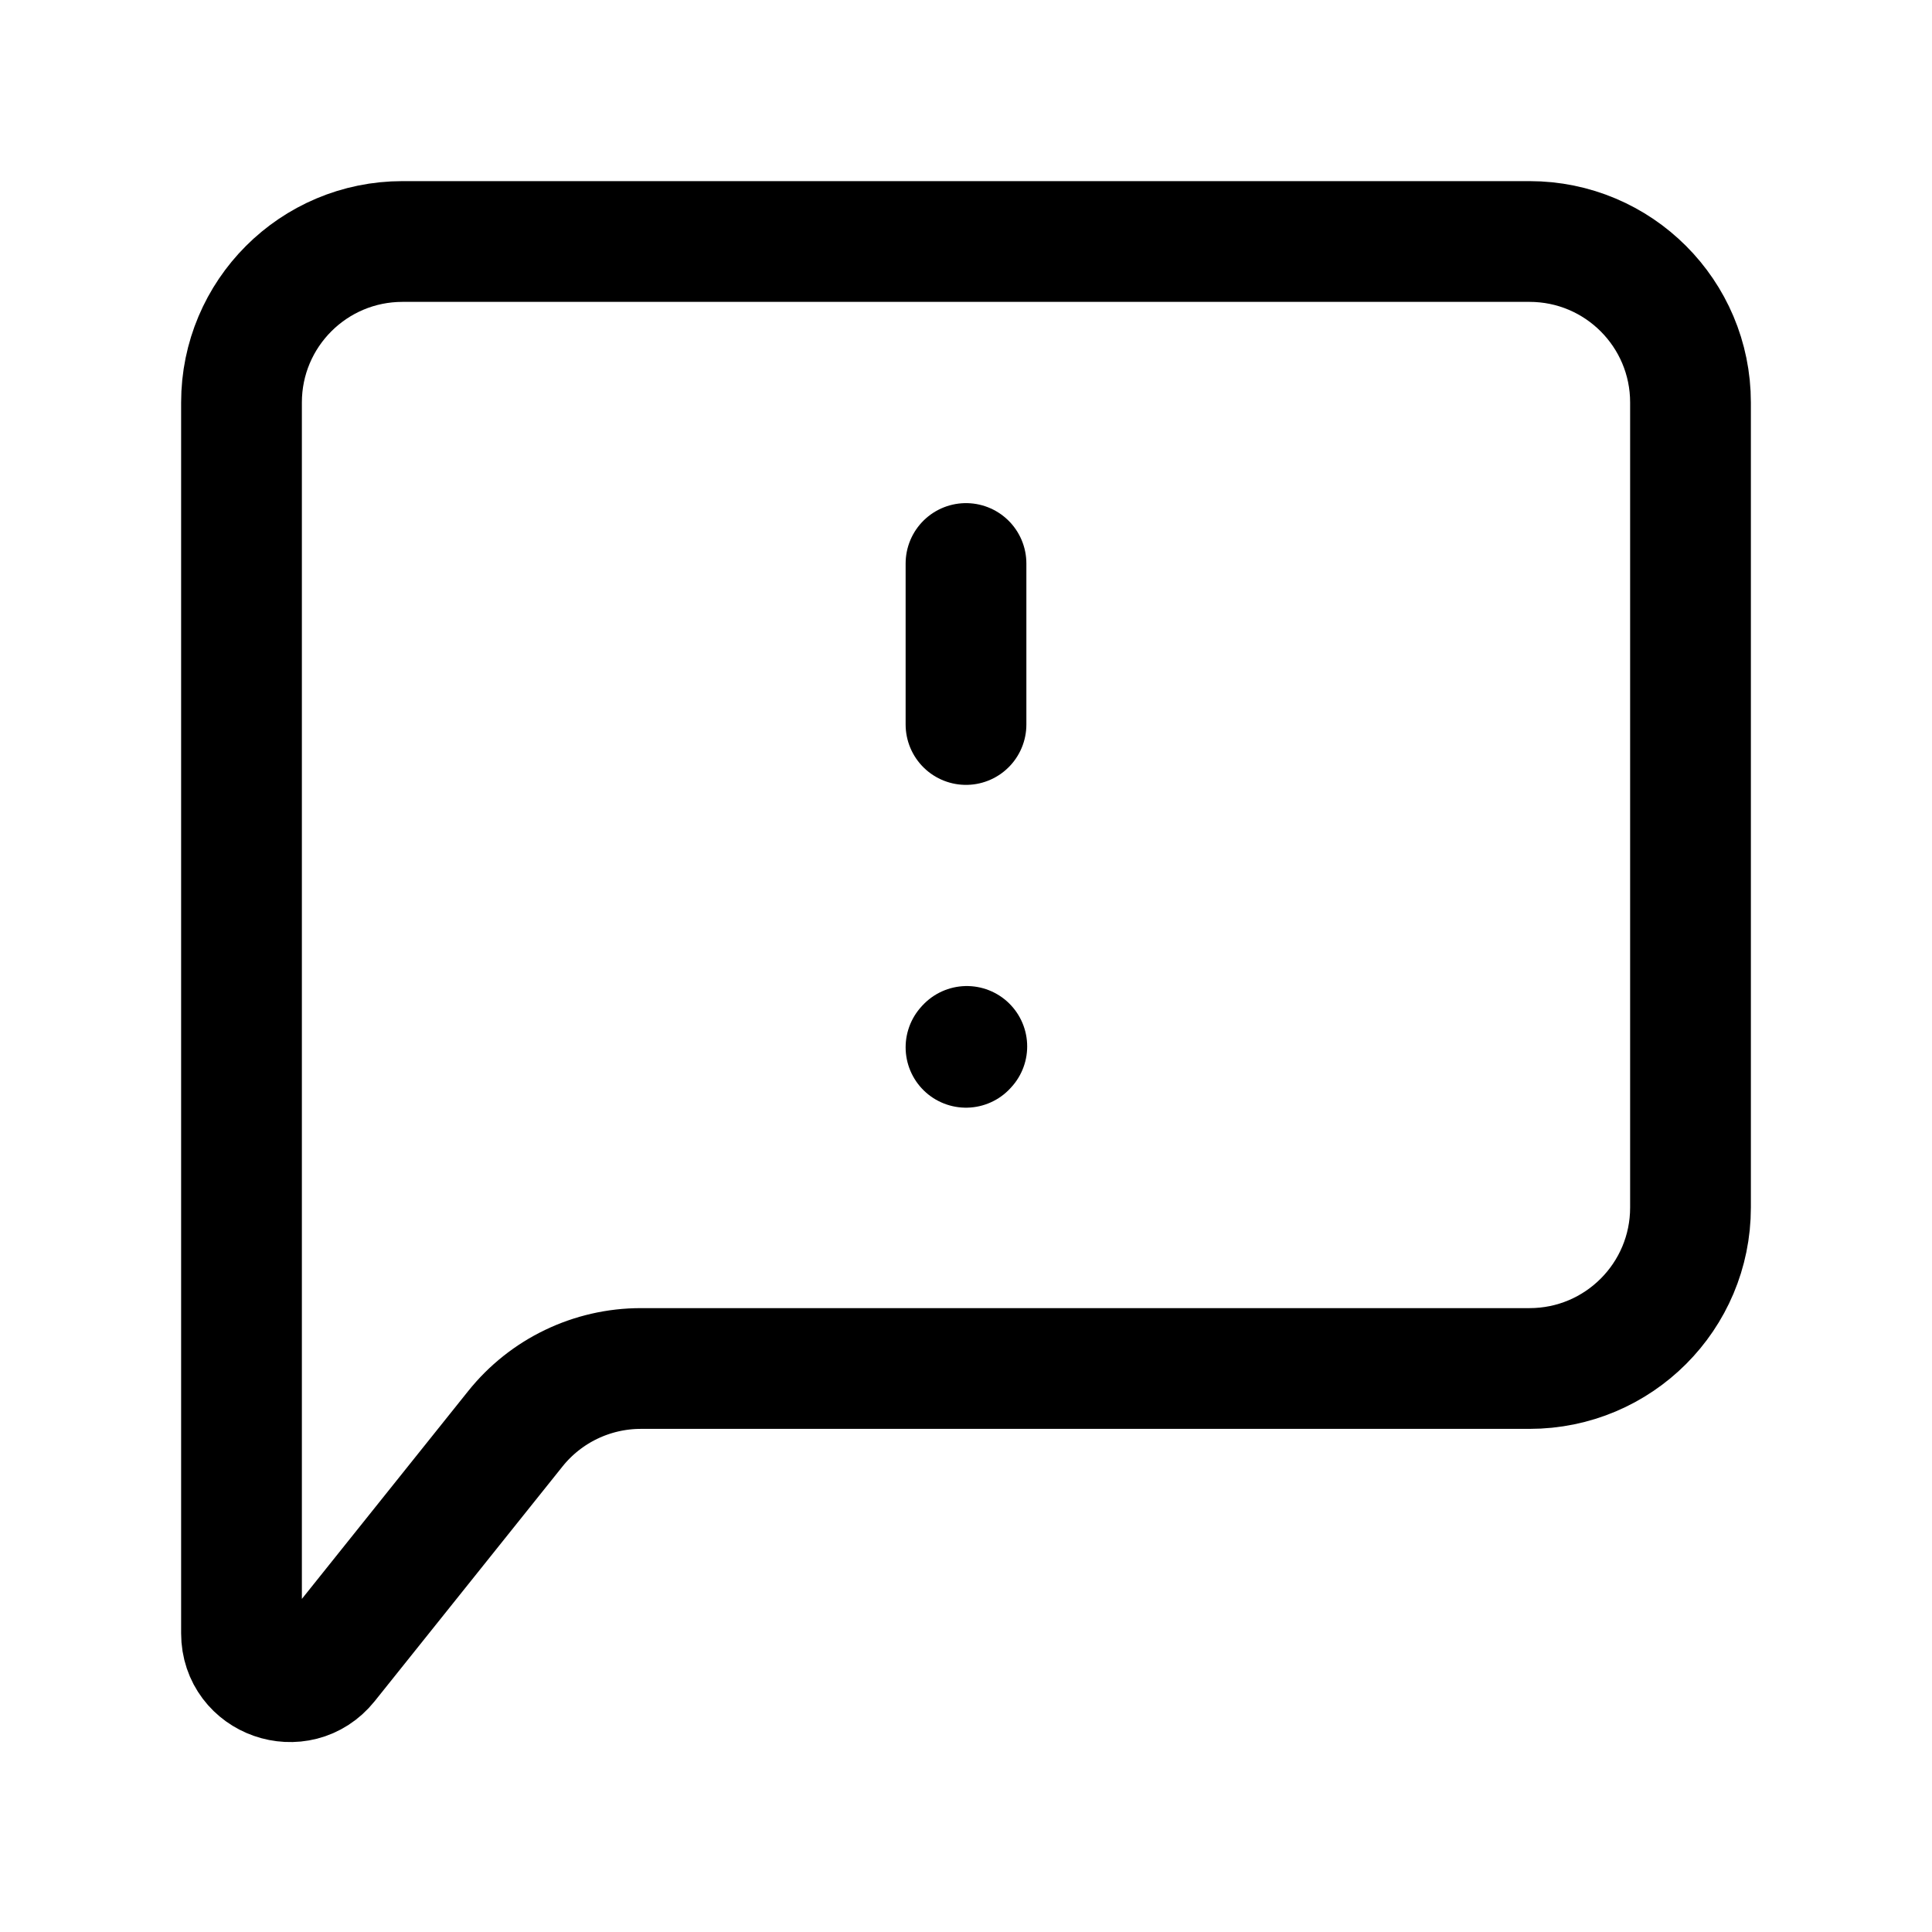
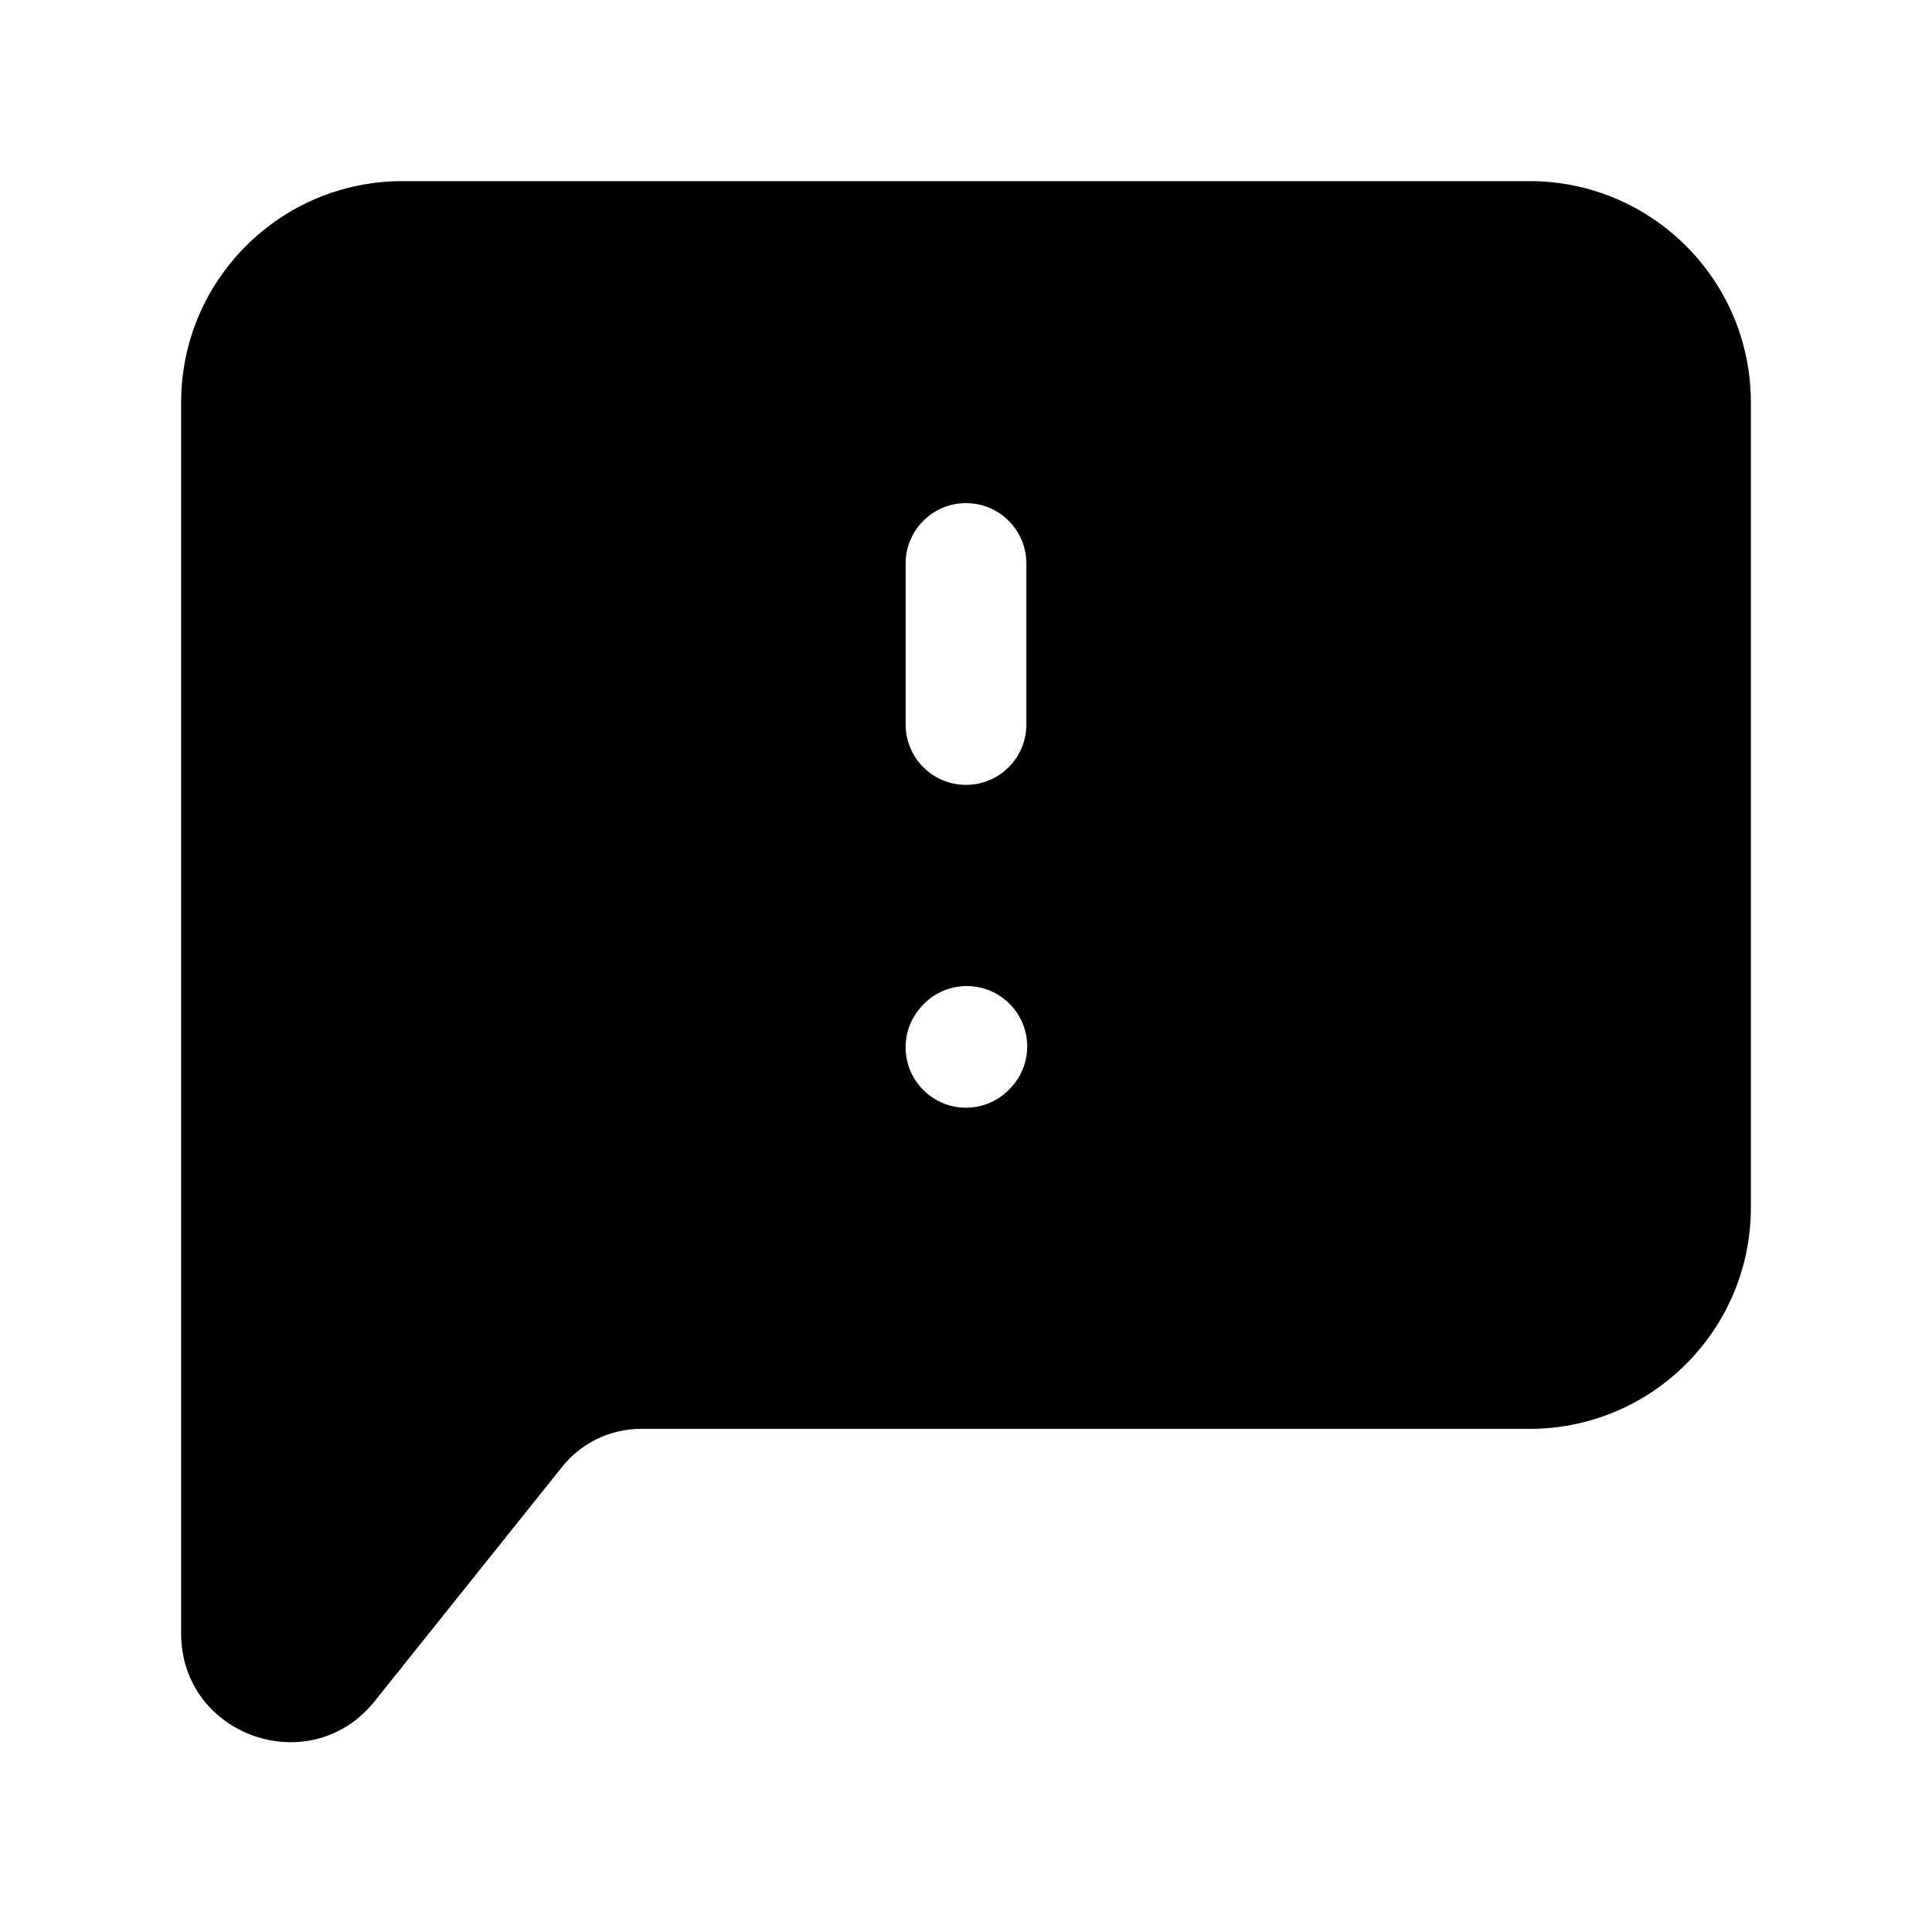
- <svg xmlns="http://www.w3.org/2000/svg" width="24" height="24" stroke-width="1.5" viewBox="0 0 24 24" fill="none">
-   <path d="M12 7V9" stroke="currentColor" stroke-linecap="round" stroke-linejoin="round" />
-   <path d="M12 13.01L12.01 12.999" stroke="currentColor" stroke-linecap="round" stroke-linejoin="round" />
-   <path d="M3 20.29V5C3 3.895 3.895 3 5 3H19C20.105 3 21 3.895 21 5V15C21 16.105 20.105 17 19 17H7.961C7.354 17 6.779 17.276 6.4 17.751L4.069 20.664C3.714 21.107 3 20.857 3 20.29Z" stroke="currentColor" stroke-width="1.5" />
+ <svg xmlns="http://www.w3.org/2000/svg" width="24" height="24" viewBox="0 0 24 24" fill="none">
+   <path fill-rule="evenodd" clip-rule="evenodd" d="M2.25 5C2.25 3.481 3.481 2.25 5 2.25H19C20.519 2.25 21.75 3.481 21.75 5V15C21.75 16.519 20.519 17.75 19 17.75H7.961C7.582 17.75 7.222 17.923 6.985 18.219L4.654 21.133C3.857 22.129 2.25 21.566 2.25 20.29V5ZM12 6.25C12.414 6.25 12.75 6.586 12.75 7V9C12.75 9.414 12.414 9.75 12 9.75C11.586 9.75 11.25 9.414 11.25 9V7C11.25 6.586 11.586 6.25 12 6.25ZM12.567 13.501C12.845 13.193 12.82 12.719 12.512 12.442C12.204 12.165 11.73 12.189 11.453 12.497L11.443 12.508C11.165 12.816 11.19 13.29 11.498 13.567C11.806 13.845 12.28 13.82 12.557 13.512L12.567 13.501Z" fill="currentColor" />
</svg>
